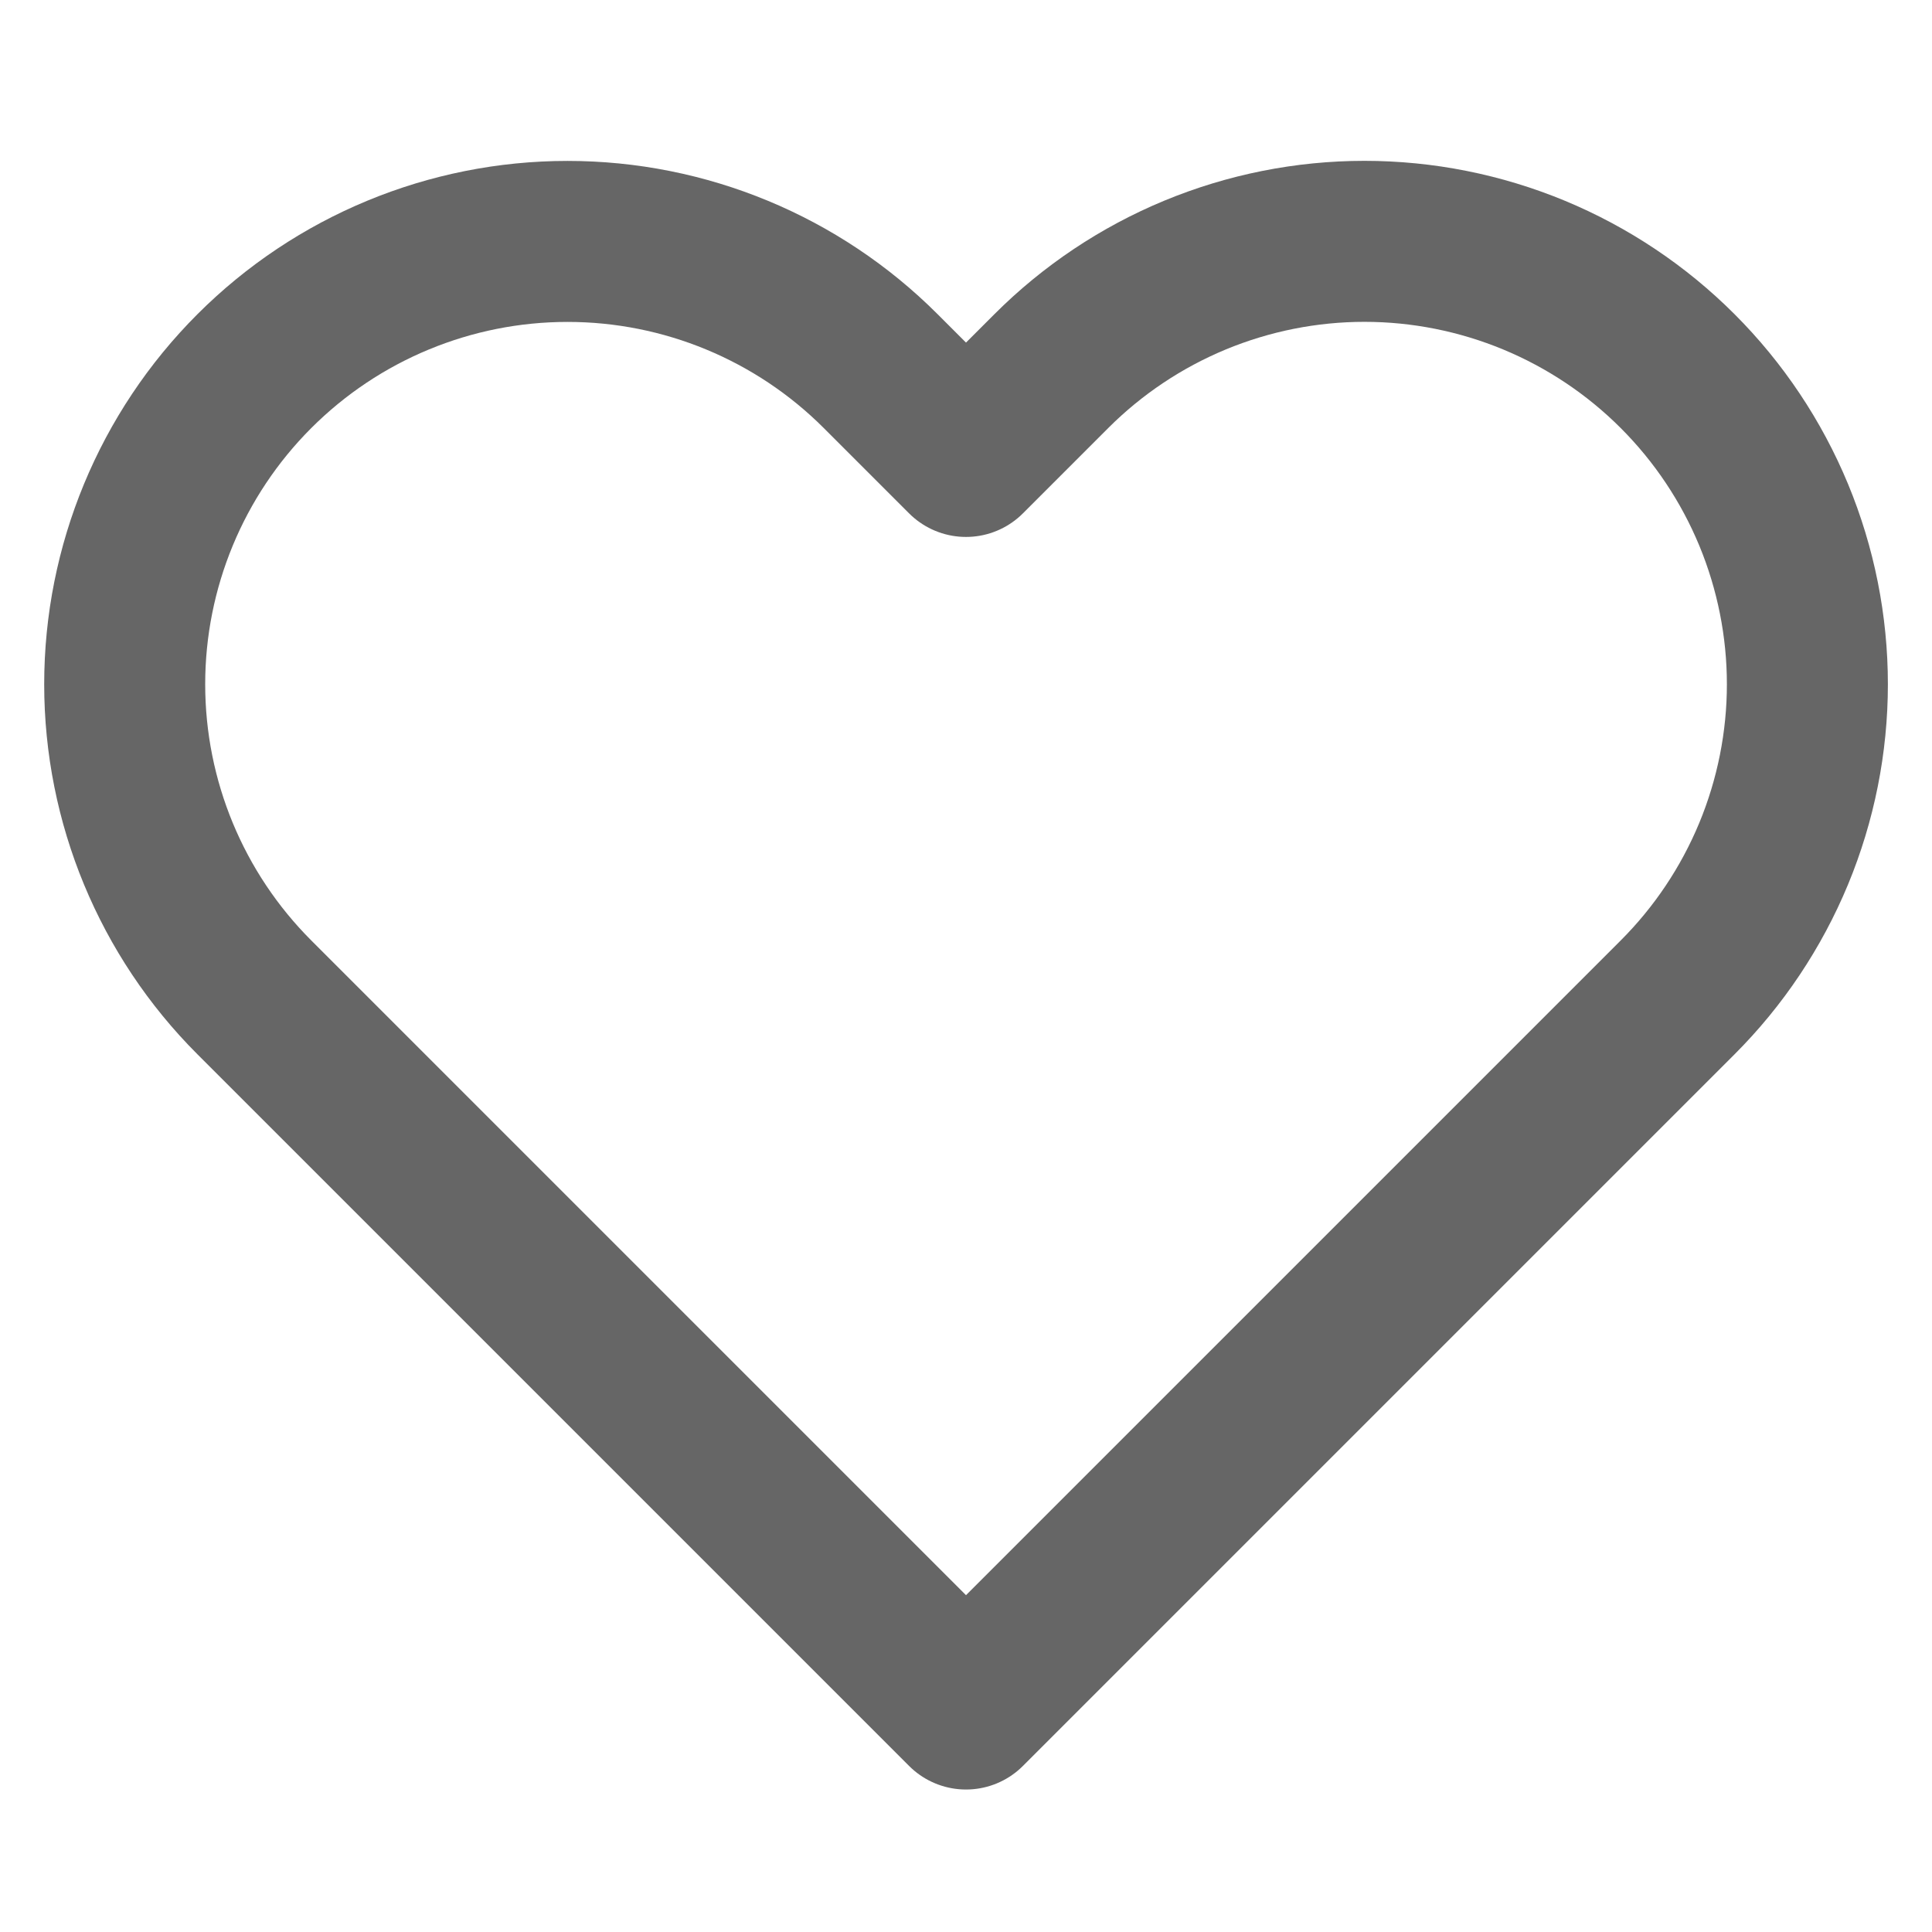
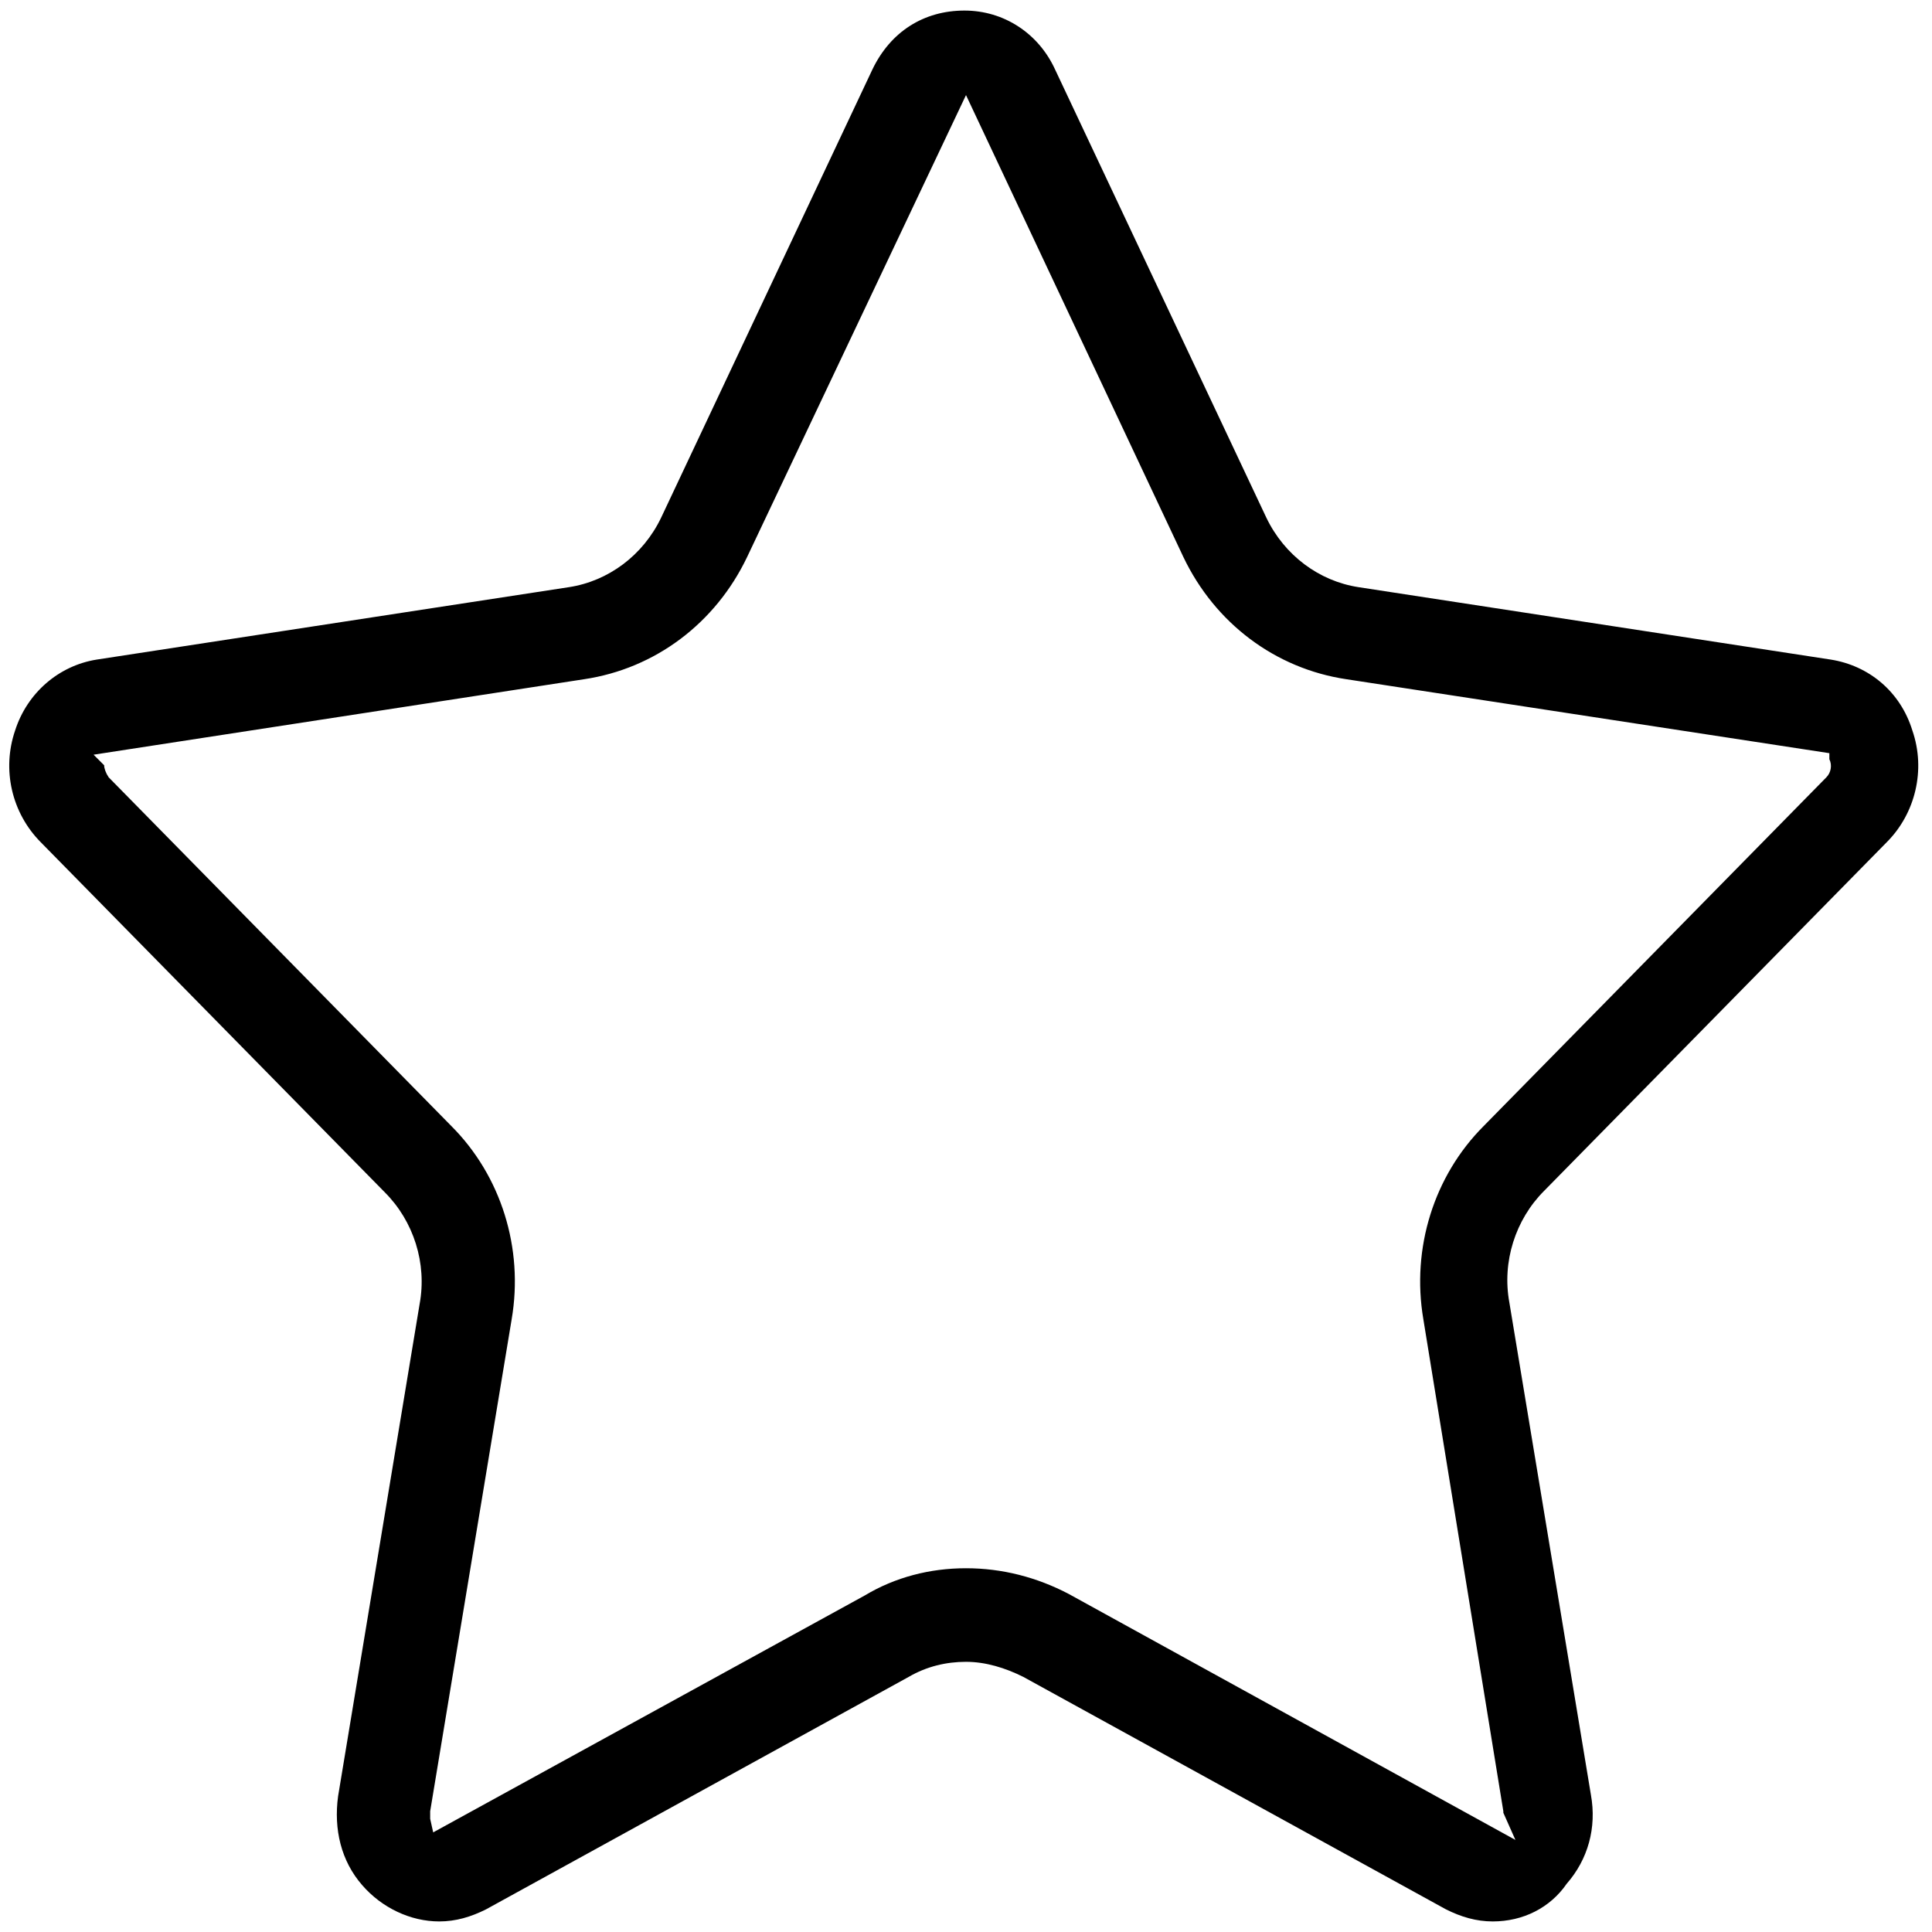
- <svg xmlns="http://www.w3.org/2000/svg" width="24" height="24" viewBox="0 0 24 24" fill="none">
-   <path d="M20.84 4.61C20.329 4.099 19.723 3.694 19.055 3.417C18.388 3.141 17.672 2.998 16.95 2.998C16.227 2.998 15.512 3.141 14.845 3.417C14.177 3.694 13.571 4.099 13.06 4.61L12 5.67L10.94 4.61C9.908 3.578 8.509 2.999 7.05 2.999C5.591 2.999 4.192 3.578 3.16 4.61C2.128 5.642 1.549 7.041 1.549 8.5C1.549 9.959 2.128 11.358 3.16 12.39L4.22 13.45L12 21.23L19.78 13.45L20.84 12.39C21.351 11.879 21.756 11.273 22.033 10.605C22.309 9.938 22.452 9.222 22.452 8.5C22.452 7.778 22.309 7.062 22.033 6.395C21.756 5.727 21.351 5.121 20.84 4.61Z" stroke="#666666" stroke-width="2" stroke-linecap="round" stroke-linejoin="round" />
+ <svg xmlns="http://www.w3.org/2000/svg" class="icon" viewBox="0 0 1024 1024" version="1.1" width="200" height="200">
+   <path d="M791.2 1018.4c-8.8 0-16.8-2.4-24.8-6.4l-224-123.2c-9.6-4.8-20-8-30.4-8-10.4 0-20.8 2.4-30.4 8l-224 123.2c-8 4-16 6.4-24.8 6.4-15.2 0-30.4-7.2-40.8-19.2-11.2-12.8-15.2-29.6-12.8-47.2l43.2-260.8c4-21.6-3.2-44-18.4-59.2L21.6 446.4A57.6 57.6 0 0 1 8 387.2c6.4-20 23.2-34.4 43.2-37.6l250.4-38.4c20.8-3.2 39.2-16.8 48.8-36.8l112-237.6C472 16.8 489.6 5.6 511.2 5.6c20.8 0 39.2 12 48 31.2l112 237.6c9.6 20 28 33.6 48.8 36.8l250.4 38.4c20 3.2 36.8 16.8 43.2 37.6 7.2 20.8 1.6 44-13.6 59.2l-181.6 184.8c-15.2 15.2-22.4 37.6-18.4 59.2l43.2 260.8c3.2 17.6-1.6 34.4-12.8 47.2-8.8 12.8-23.2 20-39.2 20zM512 831.2c19.2 0 37.6 4.8 54.4 13.6l236.8 130.4-6.4-14.4v-0.8l-42.4-260.8c-6.4-37.6 5.6-76 32-102.4L968 412c2.4-2.4 3.2-6.4 1.6-9.6v-3.2l-256-39.2c-37.6-5.6-69.6-29.6-86.4-64.8L512 50.4 396 295.2c-16.8 35.2-48.8 59.2-86.4 64.8L49.6 400l5.6 5.6c0 1.6 0.8 4 2.4 6.4l181.6 184.8c26.4 26.4 38.4 64.8 32 102.4L228 960v4l1.6 7.2 228.8-125.6c16-9.6 34.4-14.4 53.6-14.4z" fill="#000000" />
</svg>
